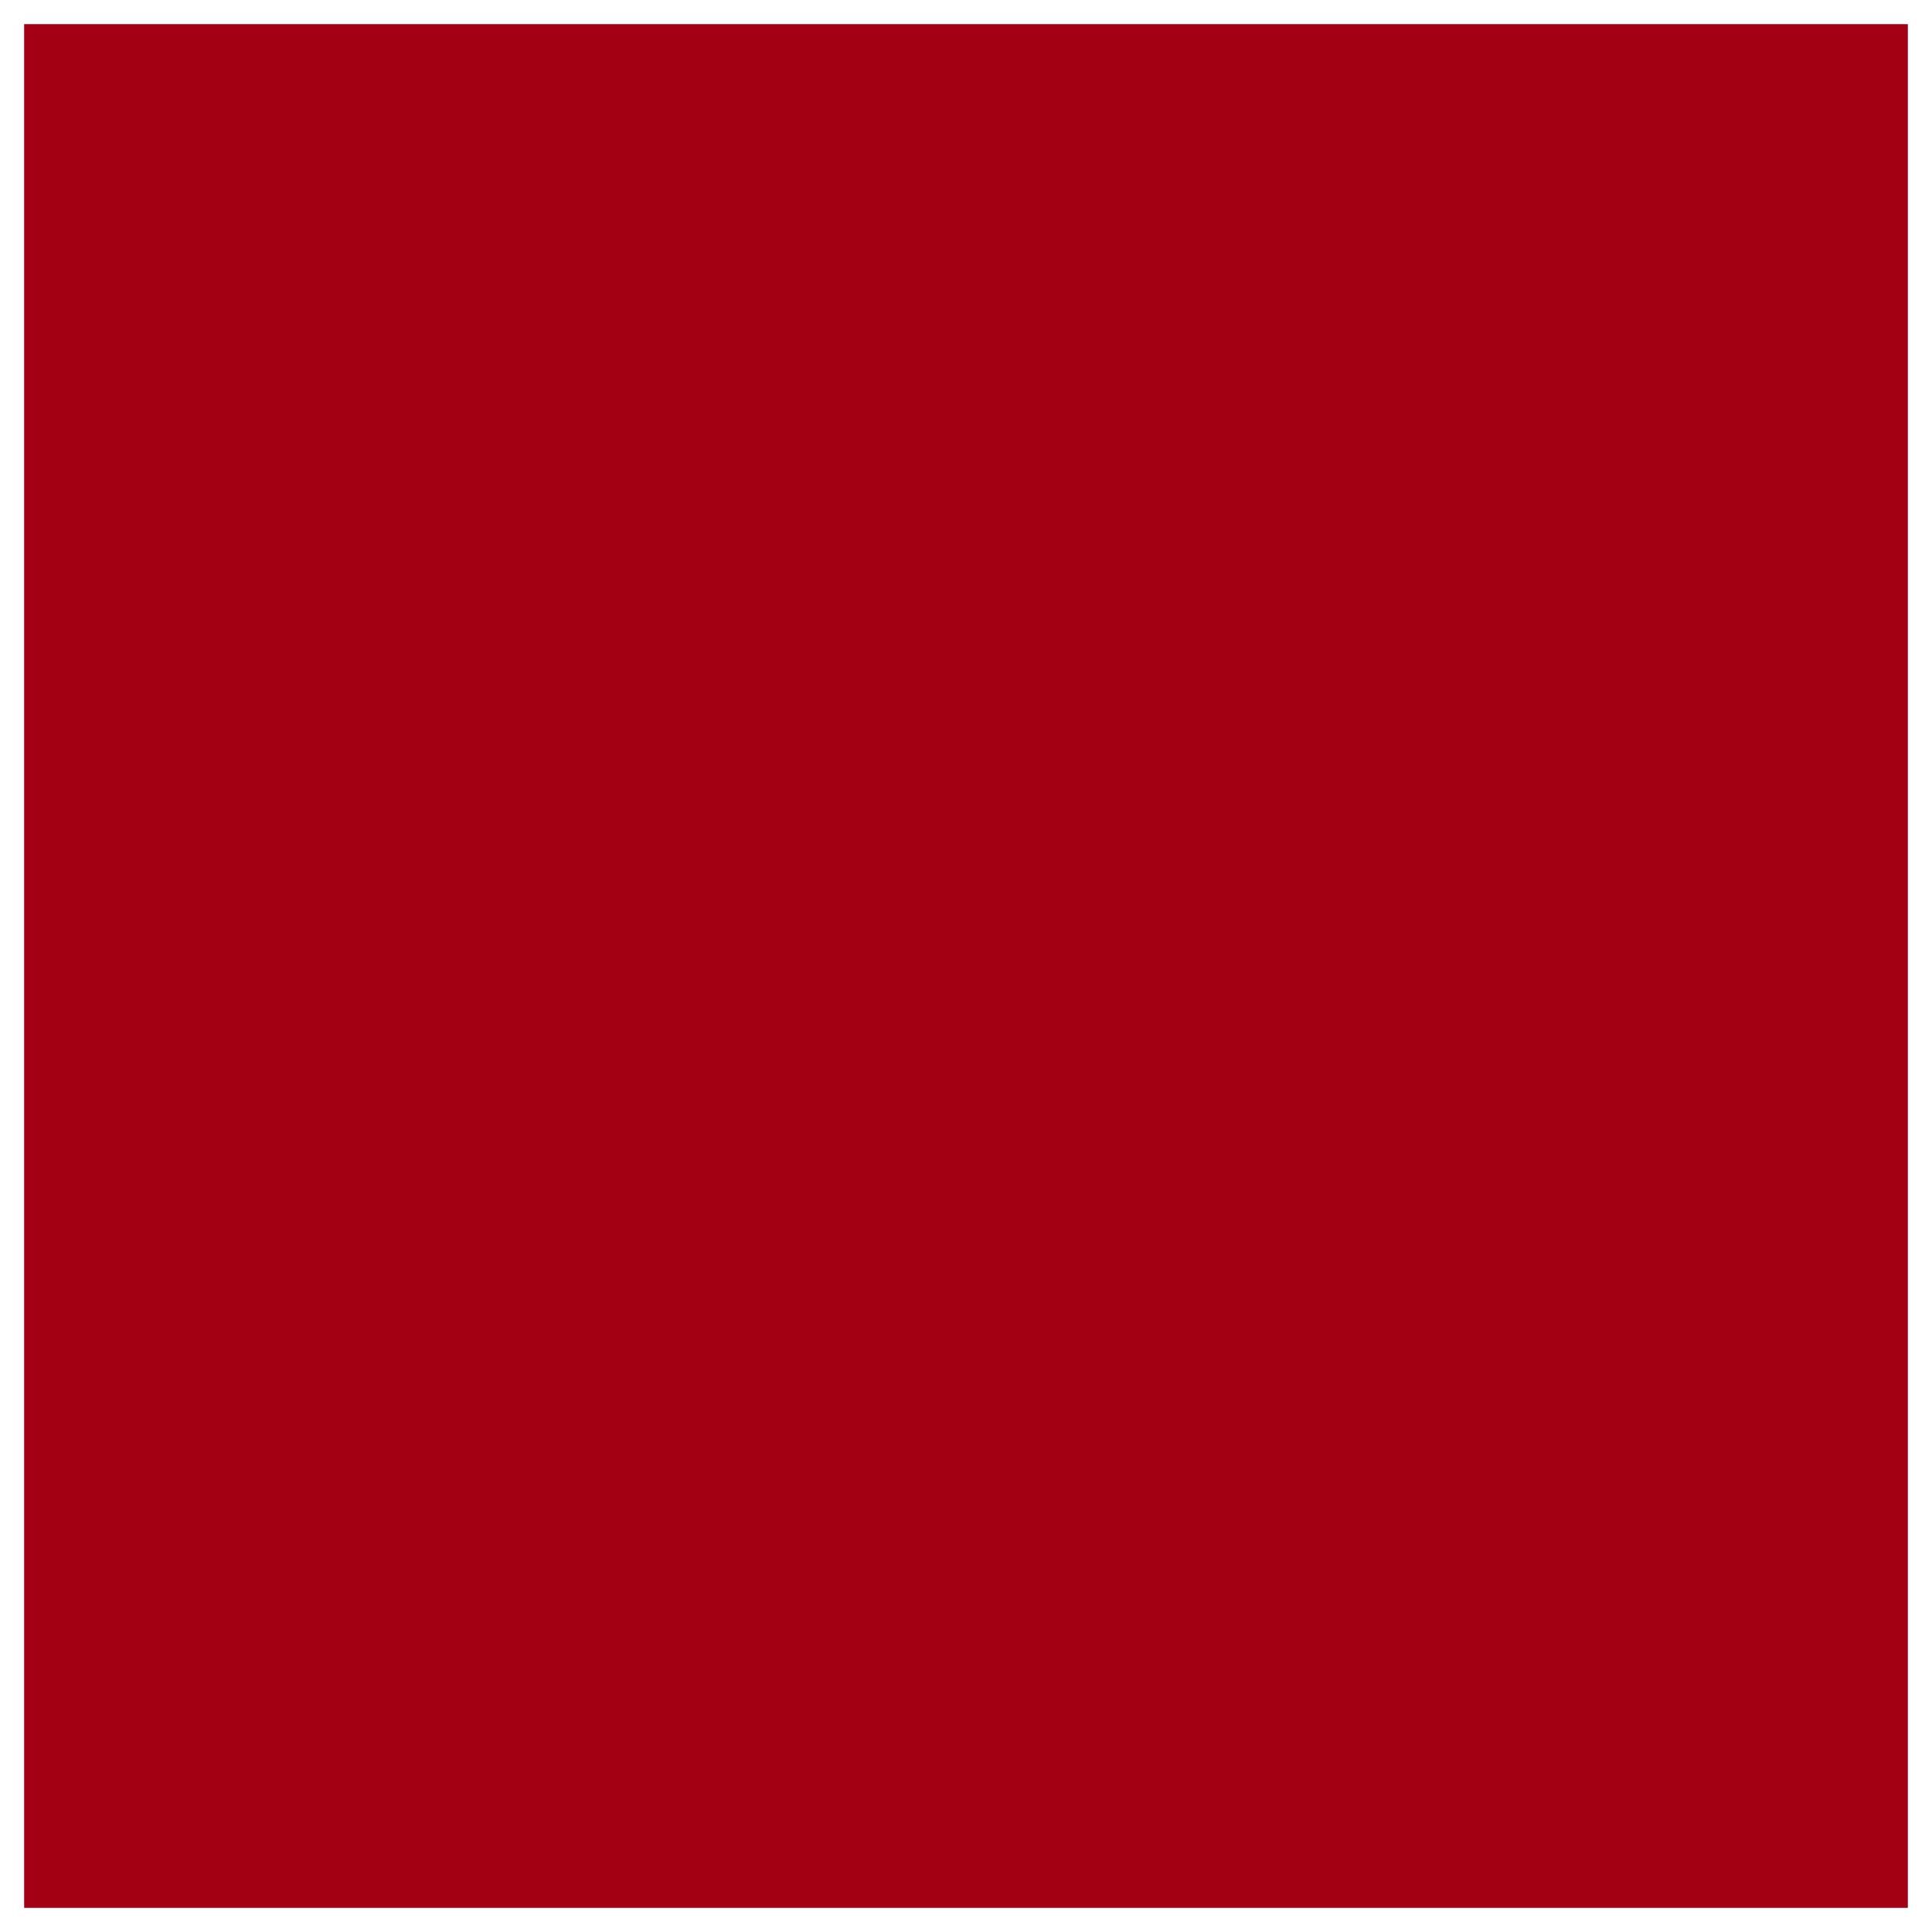
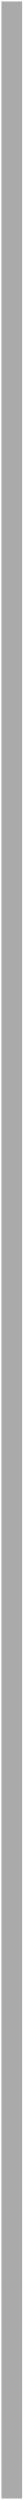
- <svg xmlns="http://www.w3.org/2000/svg" version="1.1" width="80px" height="80px">
-   <g transform="matrix(1 0 0 1 -1215 -51 )">
-     <path d="M 1216 52  L 1294 52  L 1294 130  L 1216 130  L 1216 52  Z " fill-rule="nonzero" fill="#a30014" stroke="none" />
+ <svg xmlns="http://www.w3.org/2000/svg" version="1.1" width="16px" height="1695px">
+   <g transform="matrix(1 0 0 1 -951 -188 )">
+     <path d="M 952 189  L 966 189  L 966 1882  L 952 1882  L 952 189  Z " fill-rule="nonzero" fill="#aaaaaa" stroke="none" />
  </g>
</svg>
